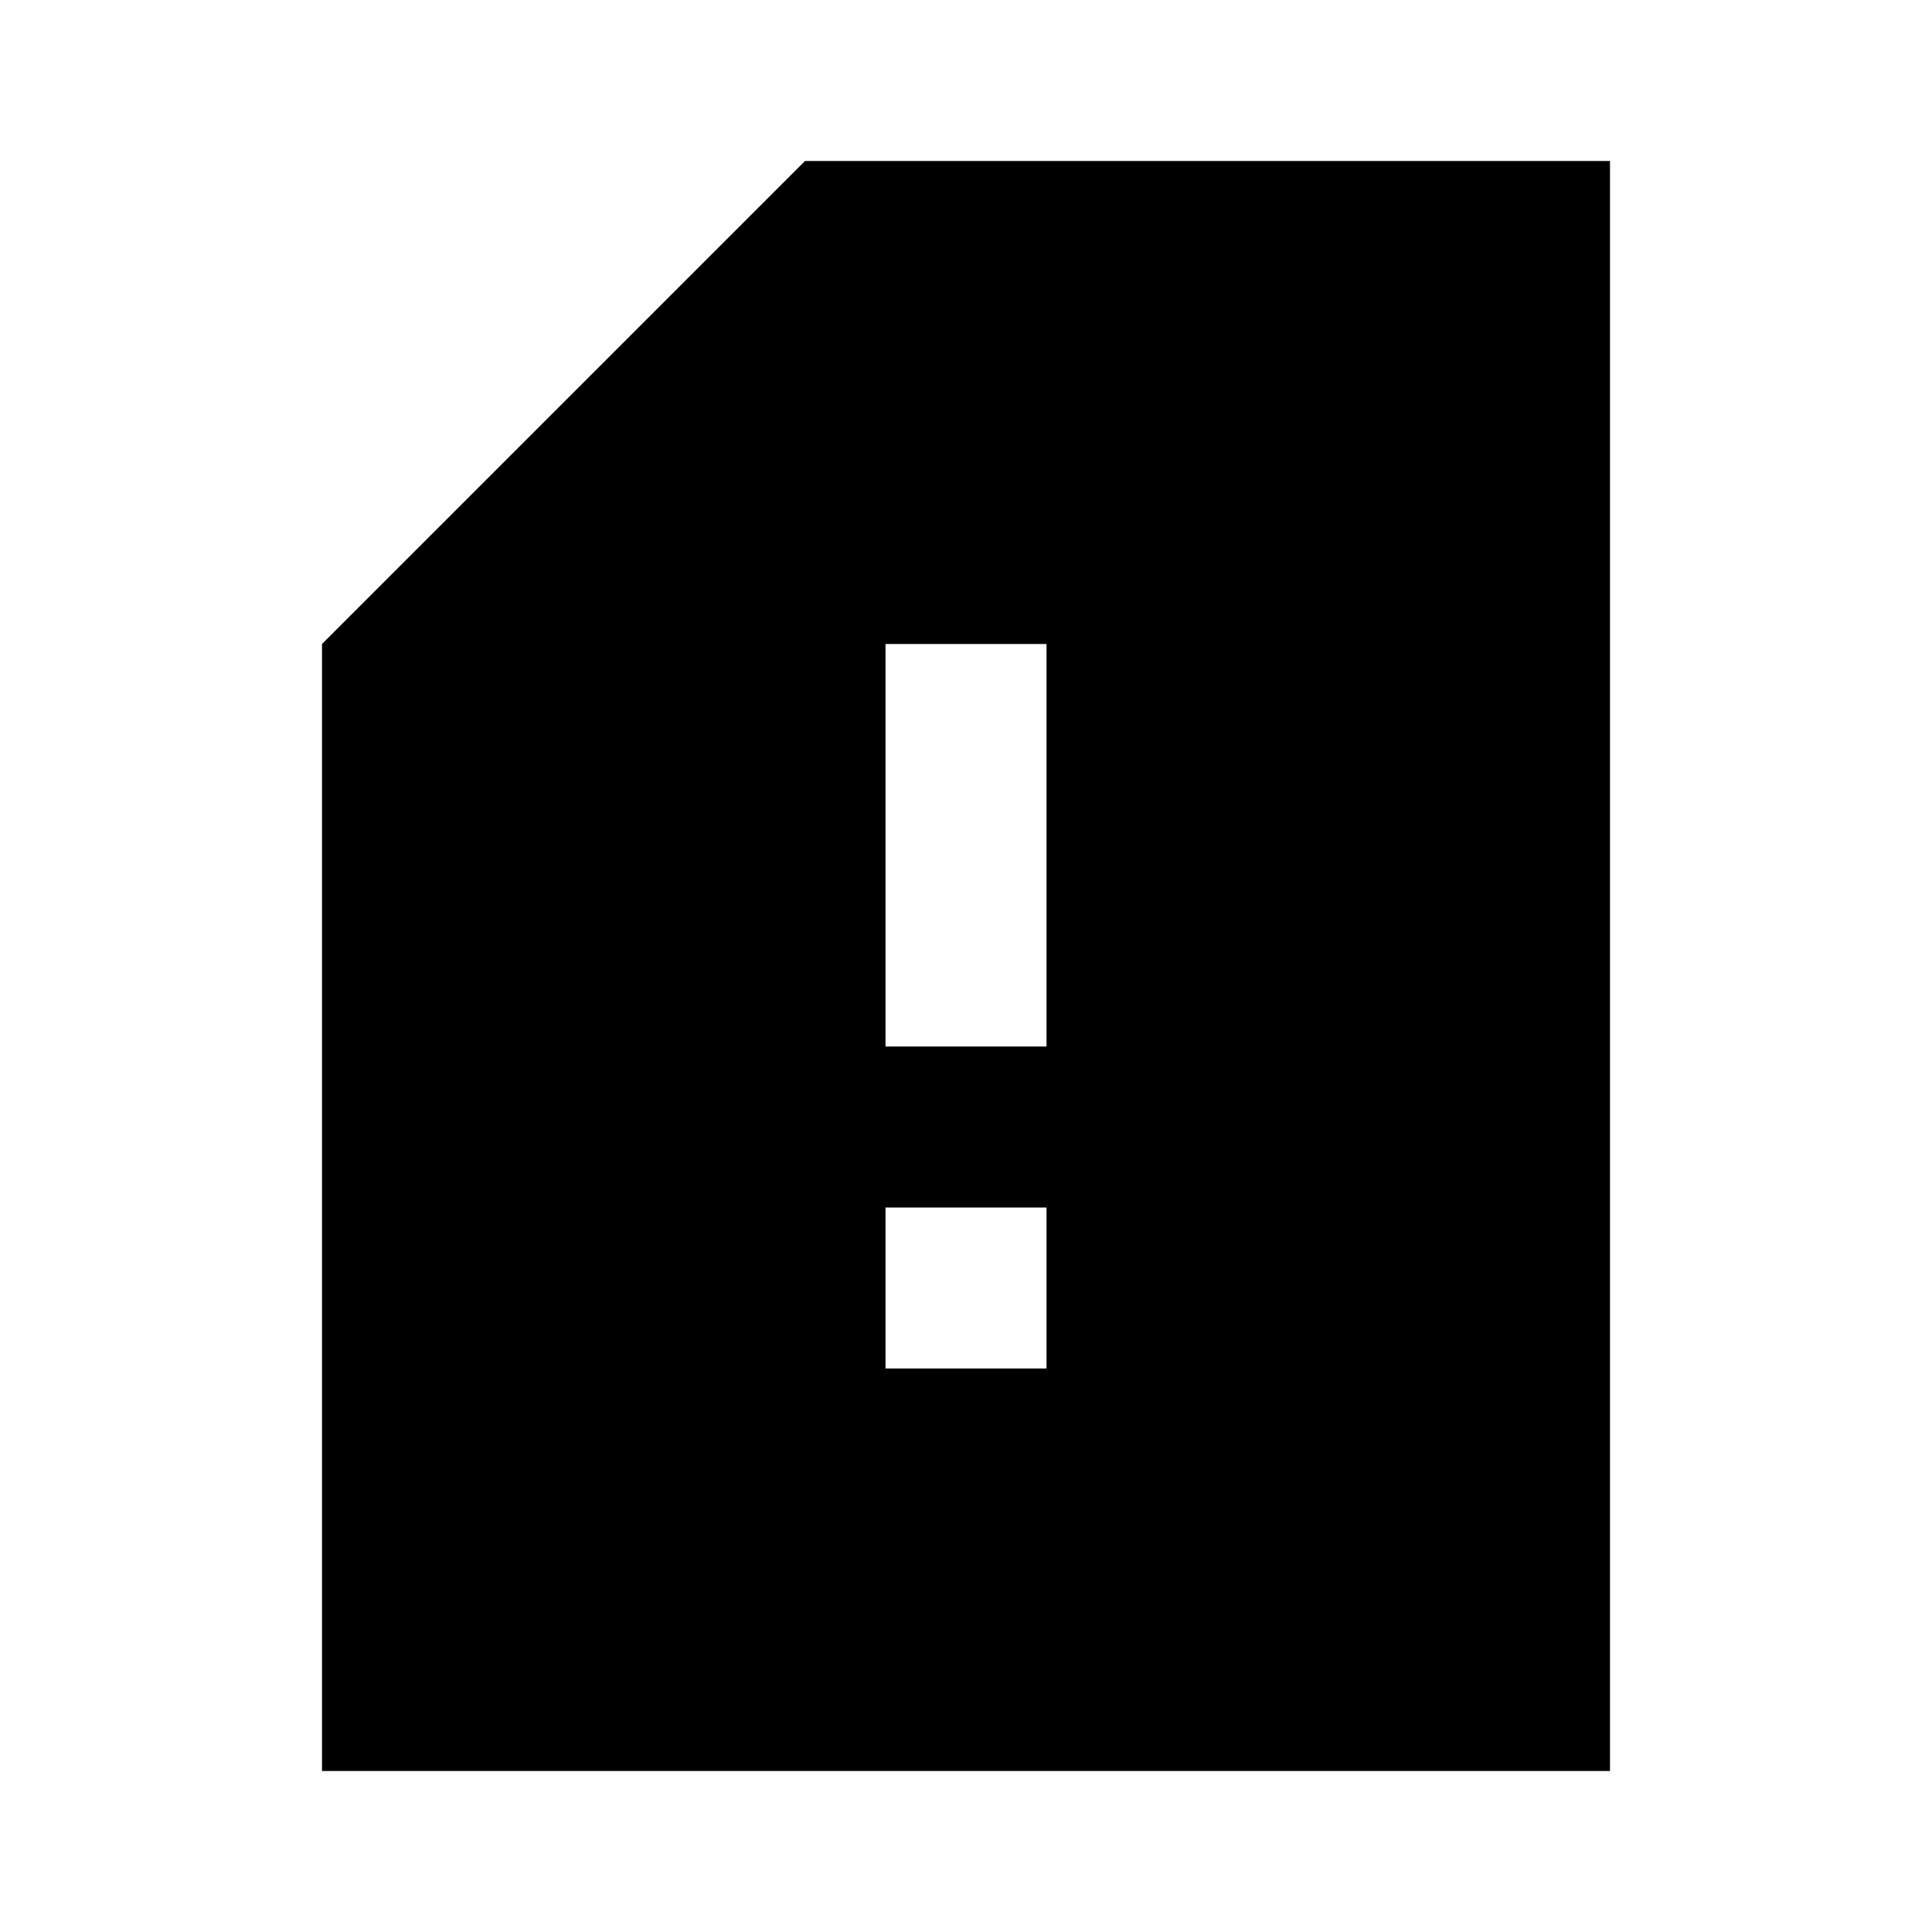
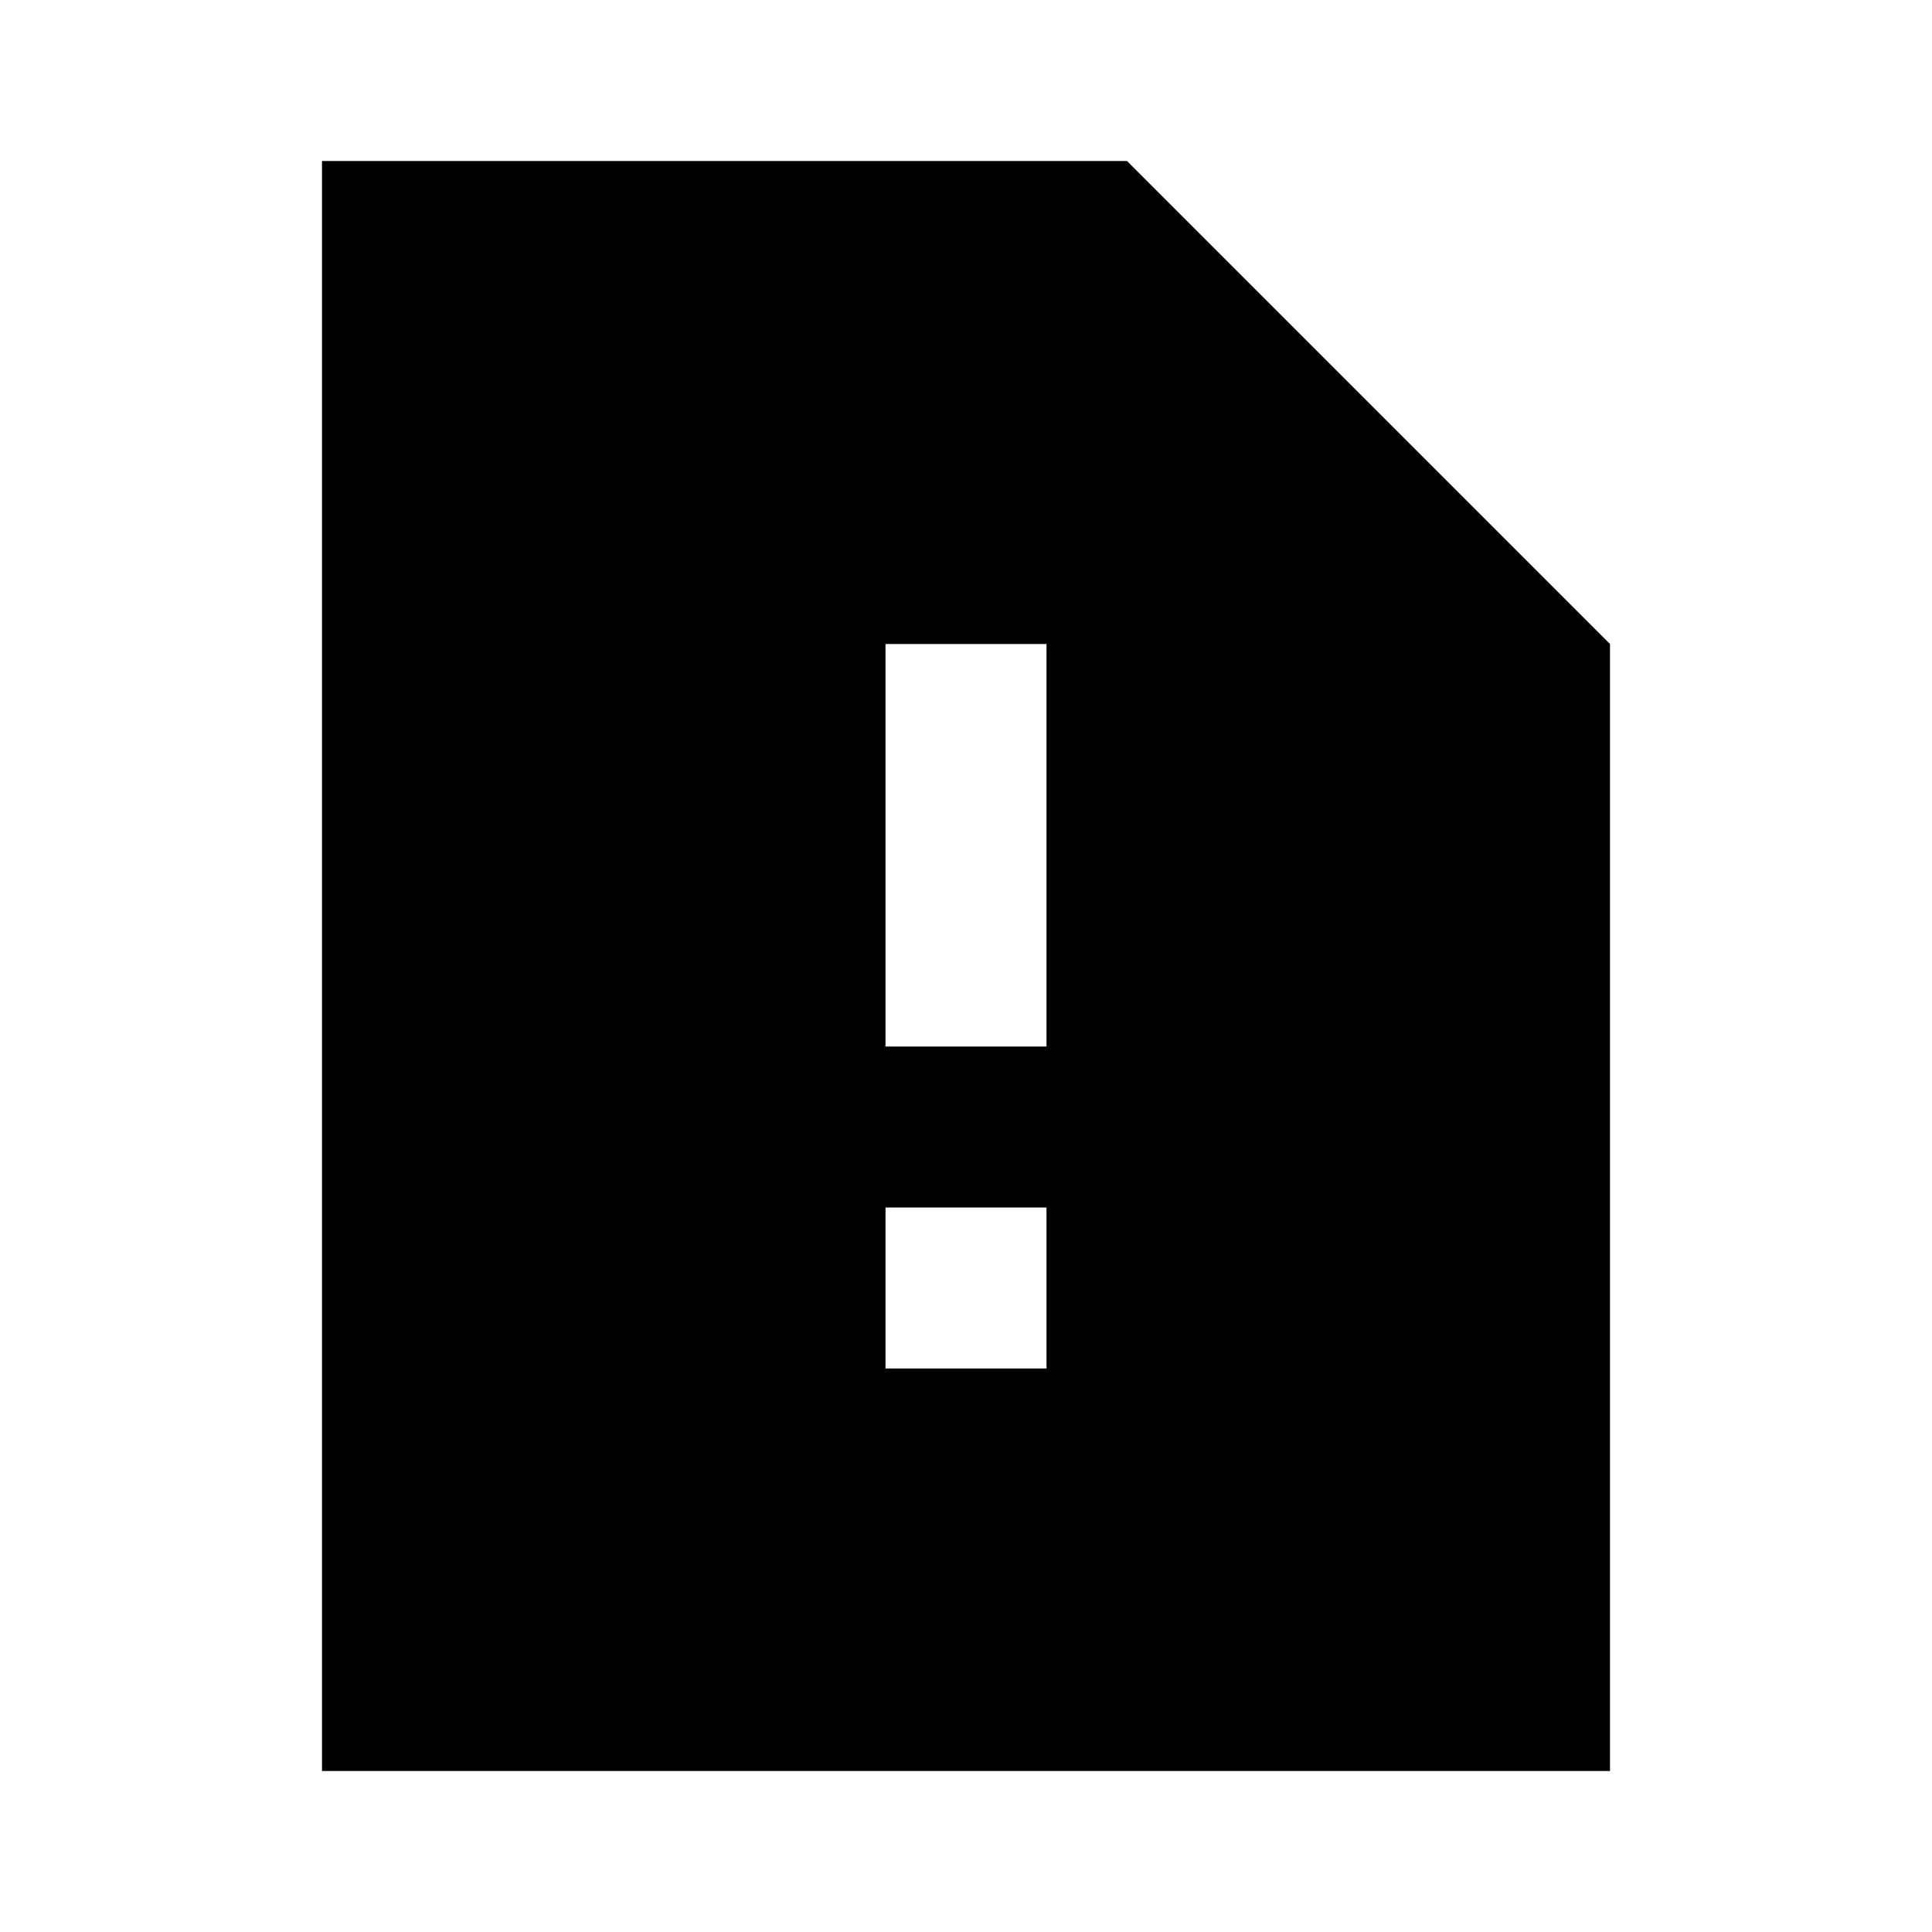
- <svg xmlns="http://www.w3.org/2000/svg" enable-background="new 0 0 24 24" height="24" viewBox="0 0 24 24" width="24">
-   <g>
-     <rect fill="none" height="24" width="24" />
+ <svg xmlns="http://www.w3.org/2000/svg" enable-background="new 0 0 24 24" height="24" viewBox="0 0 24 24" width="24" version="1.1" id="svg14">
+   <defs id="defs18" />
+   <g id="g4" transform="matrix(-1,0,0,1,24,0)">
+     <rect fill="none" height="24" width="24" id="rect2" x="0" y="0" />
  </g>
-   <g>
-     <g>
-       <g>
-         <path d="M20,2H10L4,8v14h16V2z M13,17h-2v-2h2V17z M13,13h-2V8h2V13z" />
+   <g id="g12" transform="matrix(-1,0,0,1,24,0)">
+     <g id="g10">
+       <g id="g8">
+         <path d="M 20,2 H 10 L 4,8 v 14 h 16 z m -7,15 h -2 v -2 h 2 z m 0,-4 H 11 V 8 h 2 z" id="path6" />
      </g>
    </g>
  </g>
</svg>
